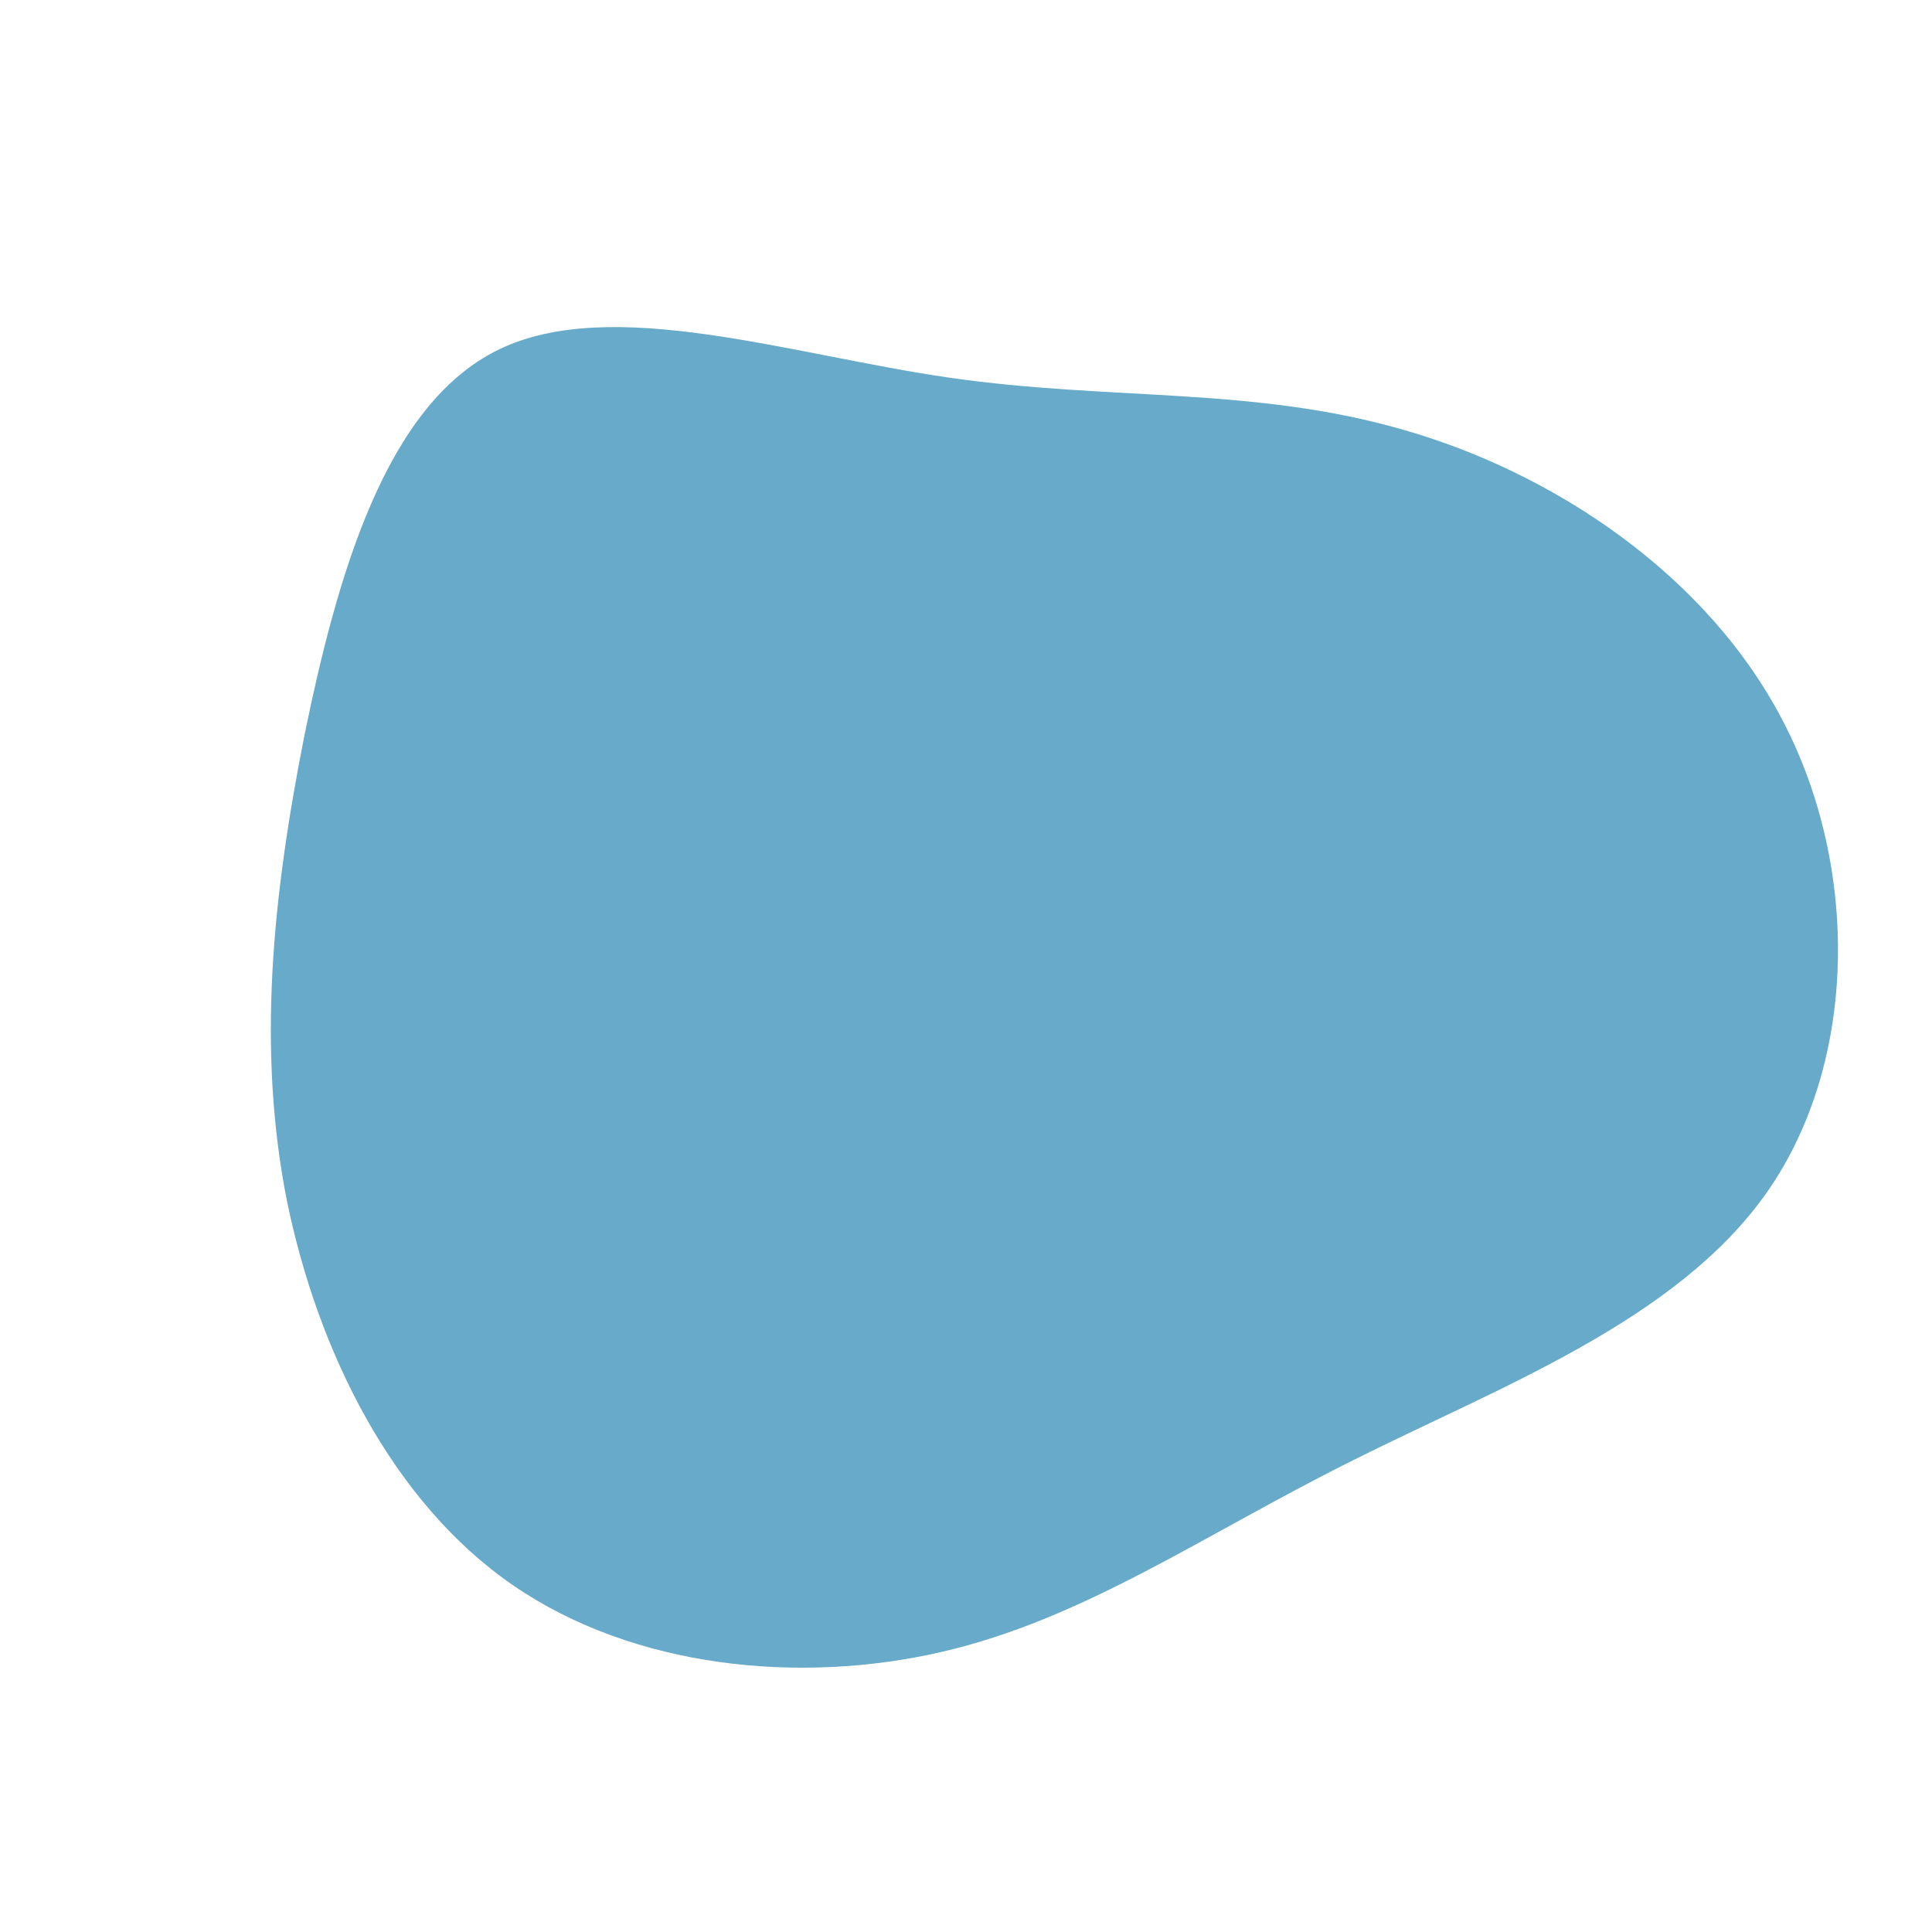
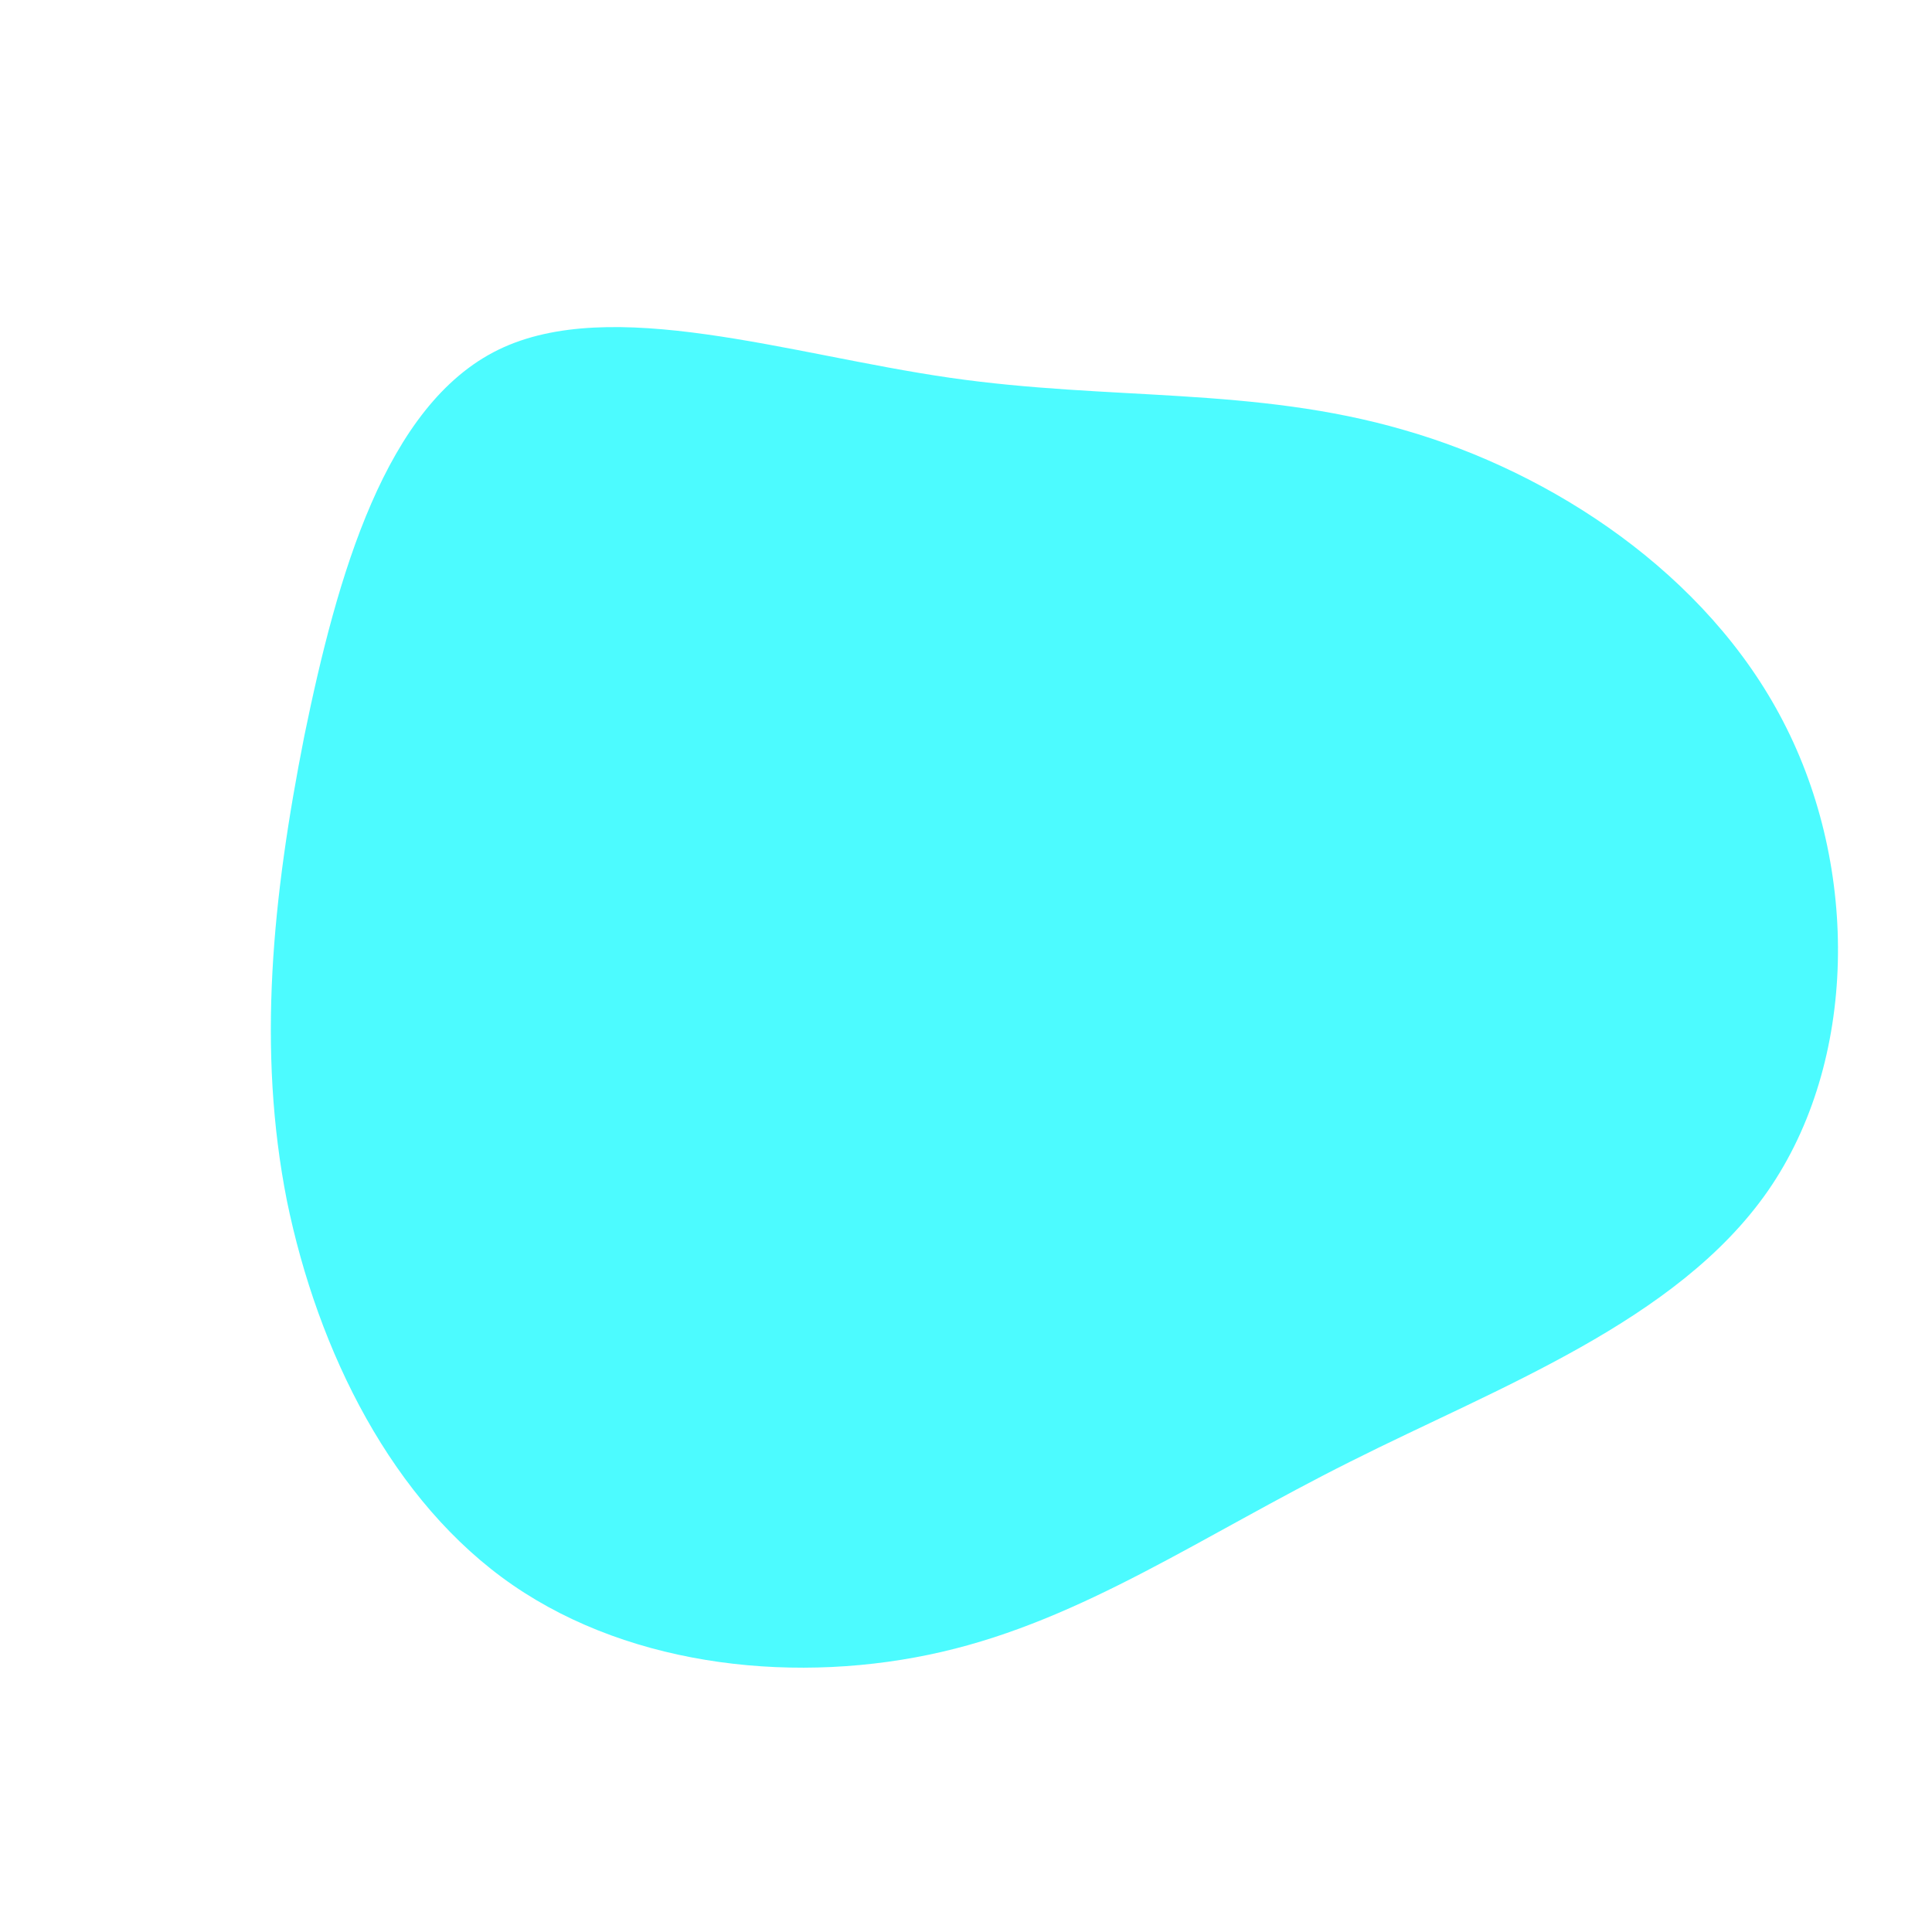
<svg xmlns="http://www.w3.org/2000/svg" viewBox="0 0 200 200" opacity="0.7">
-   <path fill="#2686B3" d="M45.3,-55.5C60.7,-51.1,76.7,-40.6,84.6,-25.3C92.5,-10.1,92.3,9.9,83,23.3C73.6,36.8,55.1,43.6,39.8,51.3C24.4,59,12.2,67.6,-2.5,71C-17.2,74.4,-34.4,72.7,-46.9,64.1C-59.4,55.5,-67.1,39.9,-70.3,24.3C-73.4,8.6,-71.8,-7.1,-68.5,-23.8C-65.1,-40.4,-60.1,-58.1,-48.4,-63.8C-36.7,-69.5,-18.3,-63.3,-1.7,-60.9C14.9,-58.5,29.8,-60,45.3,-55.5Z" transform="translate(100 100)" />
+   <path fill="rgb(0, 250, 255)" d="M45.3,-55.5C60.7,-51.1,76.7,-40.6,84.6,-25.3C92.5,-10.1,92.3,9.9,83,23.3C73.6,36.8,55.1,43.6,39.8,51.3C24.4,59,12.2,67.6,-2.5,71C-17.2,74.4,-34.4,72.7,-46.9,64.1C-59.4,55.5,-67.1,39.9,-70.3,24.3C-73.4,8.6,-71.8,-7.1,-68.5,-23.8C-65.1,-40.4,-60.1,-58.1,-48.4,-63.8C-36.7,-69.5,-18.3,-63.3,-1.7,-60.9C14.9,-58.5,29.8,-60,45.3,-55.5Z" transform="translate(100 100)" />
</svg>
